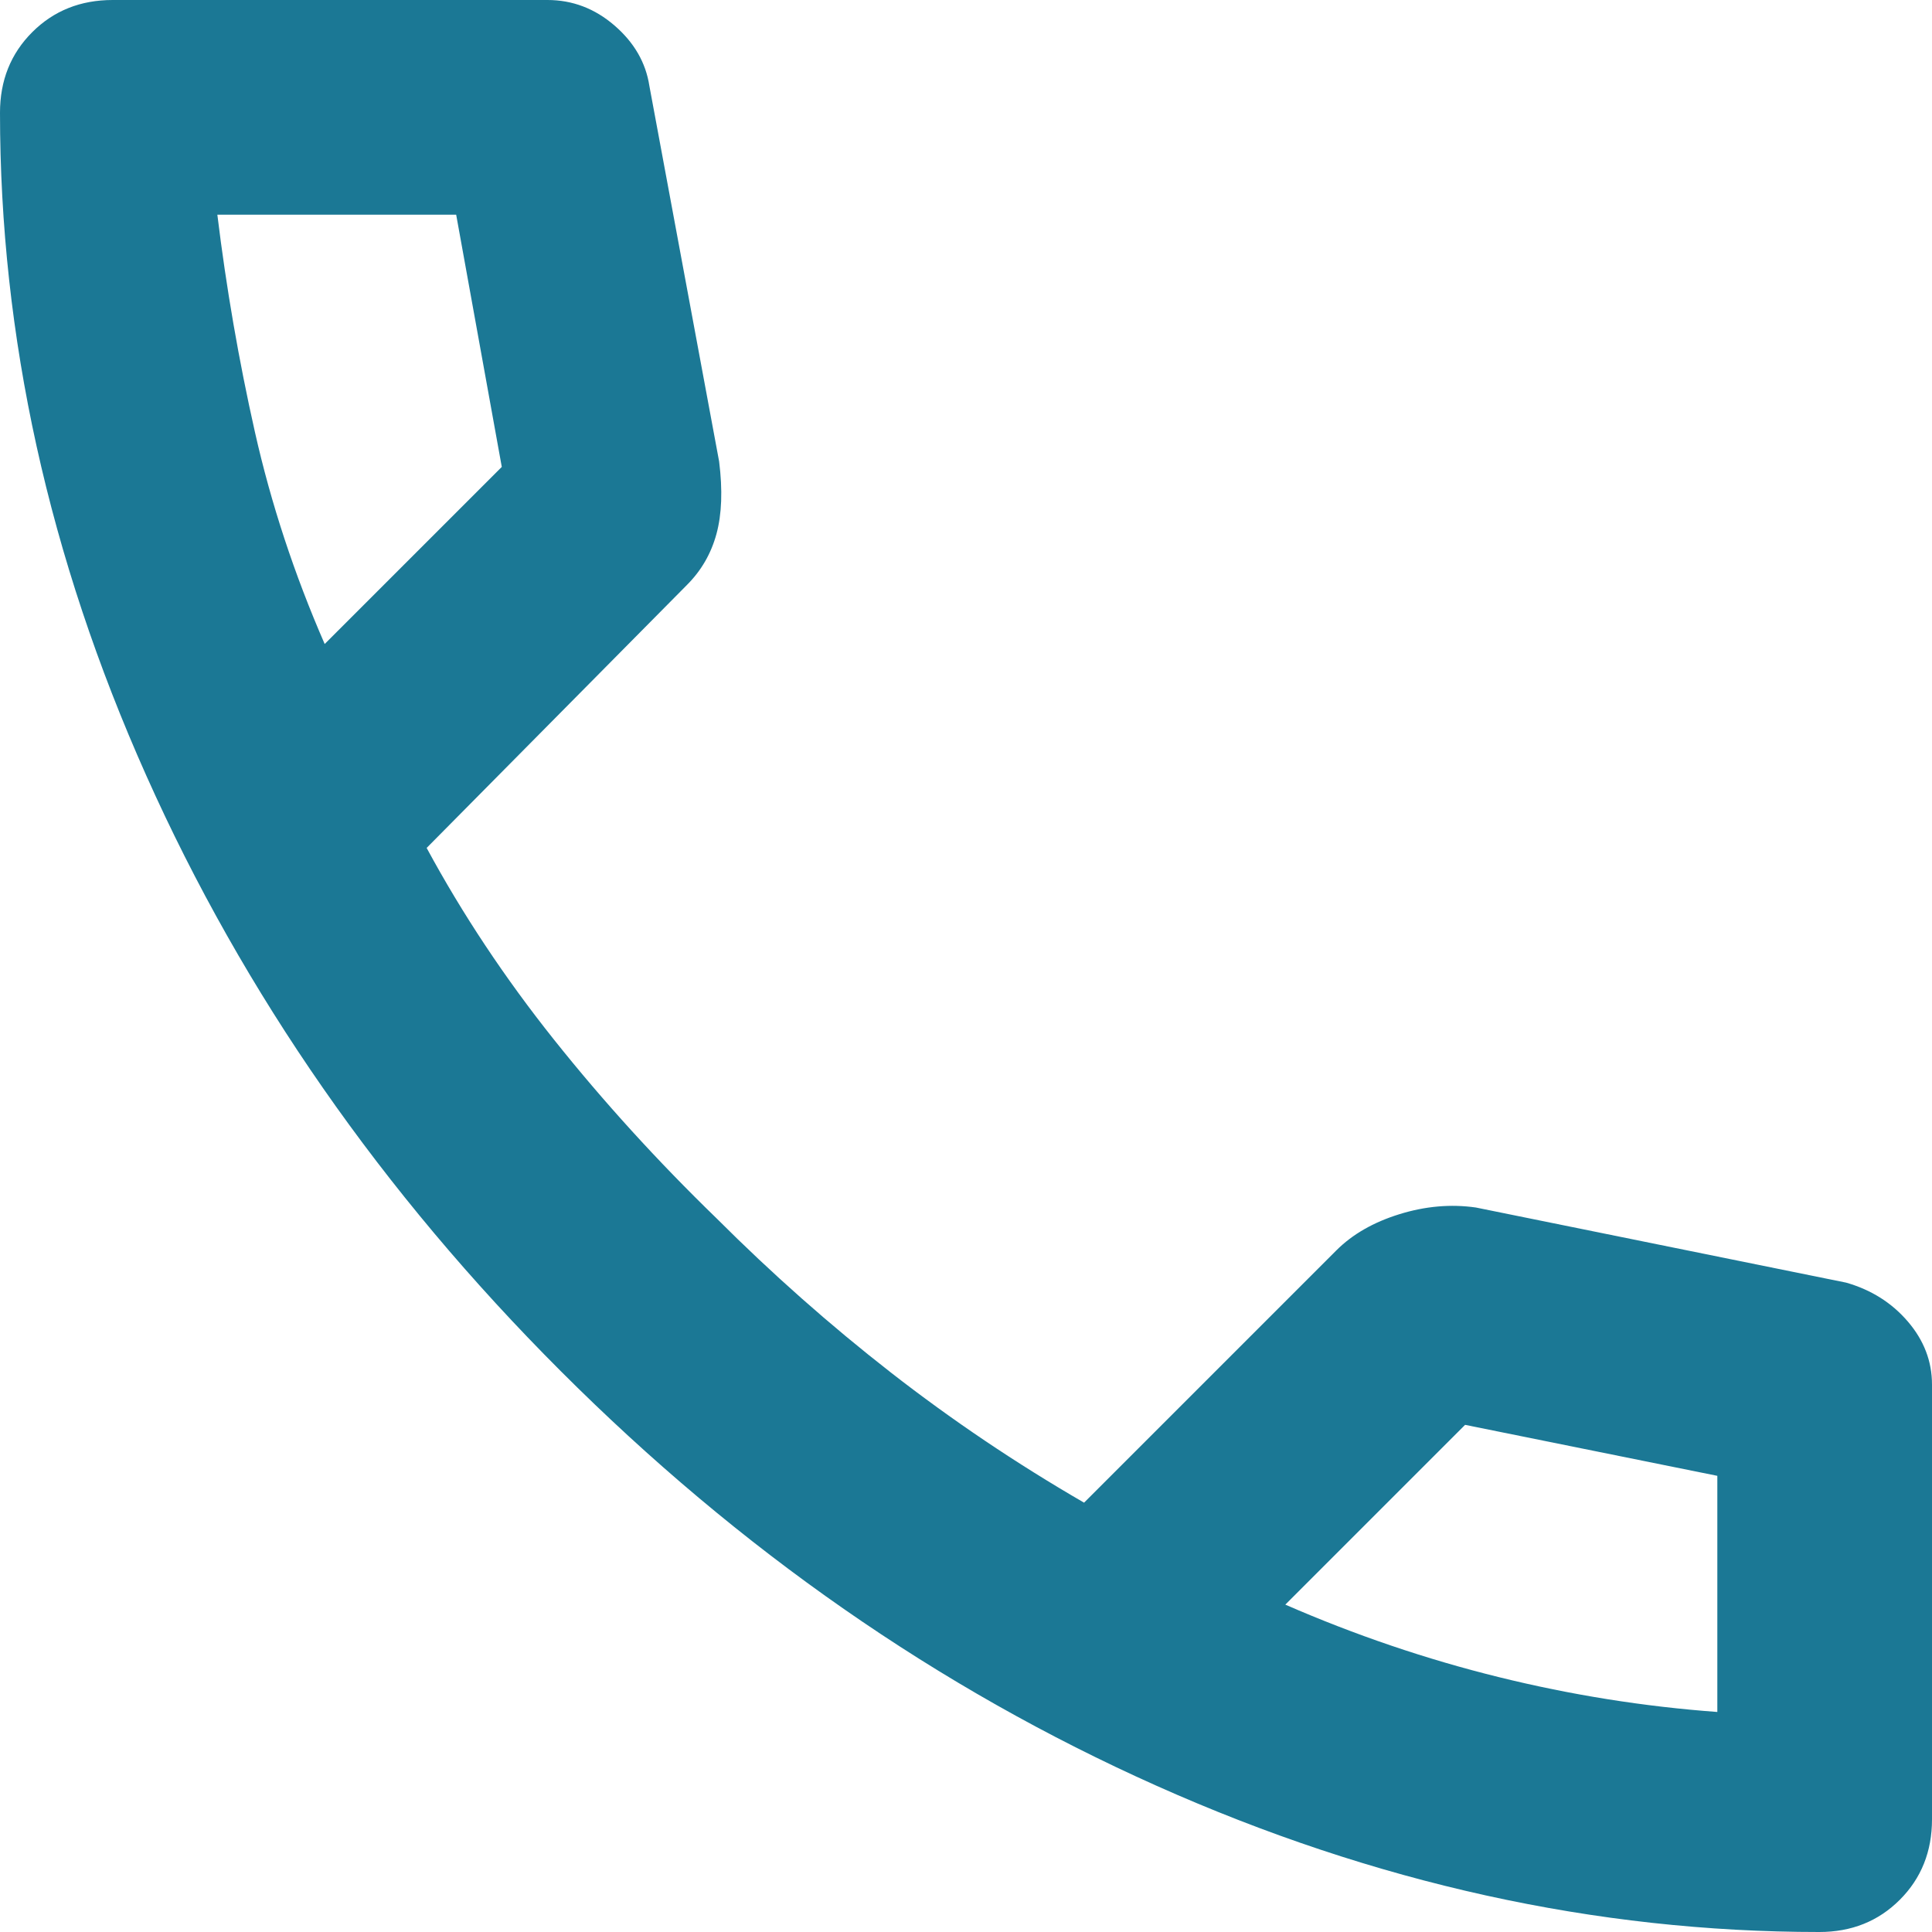
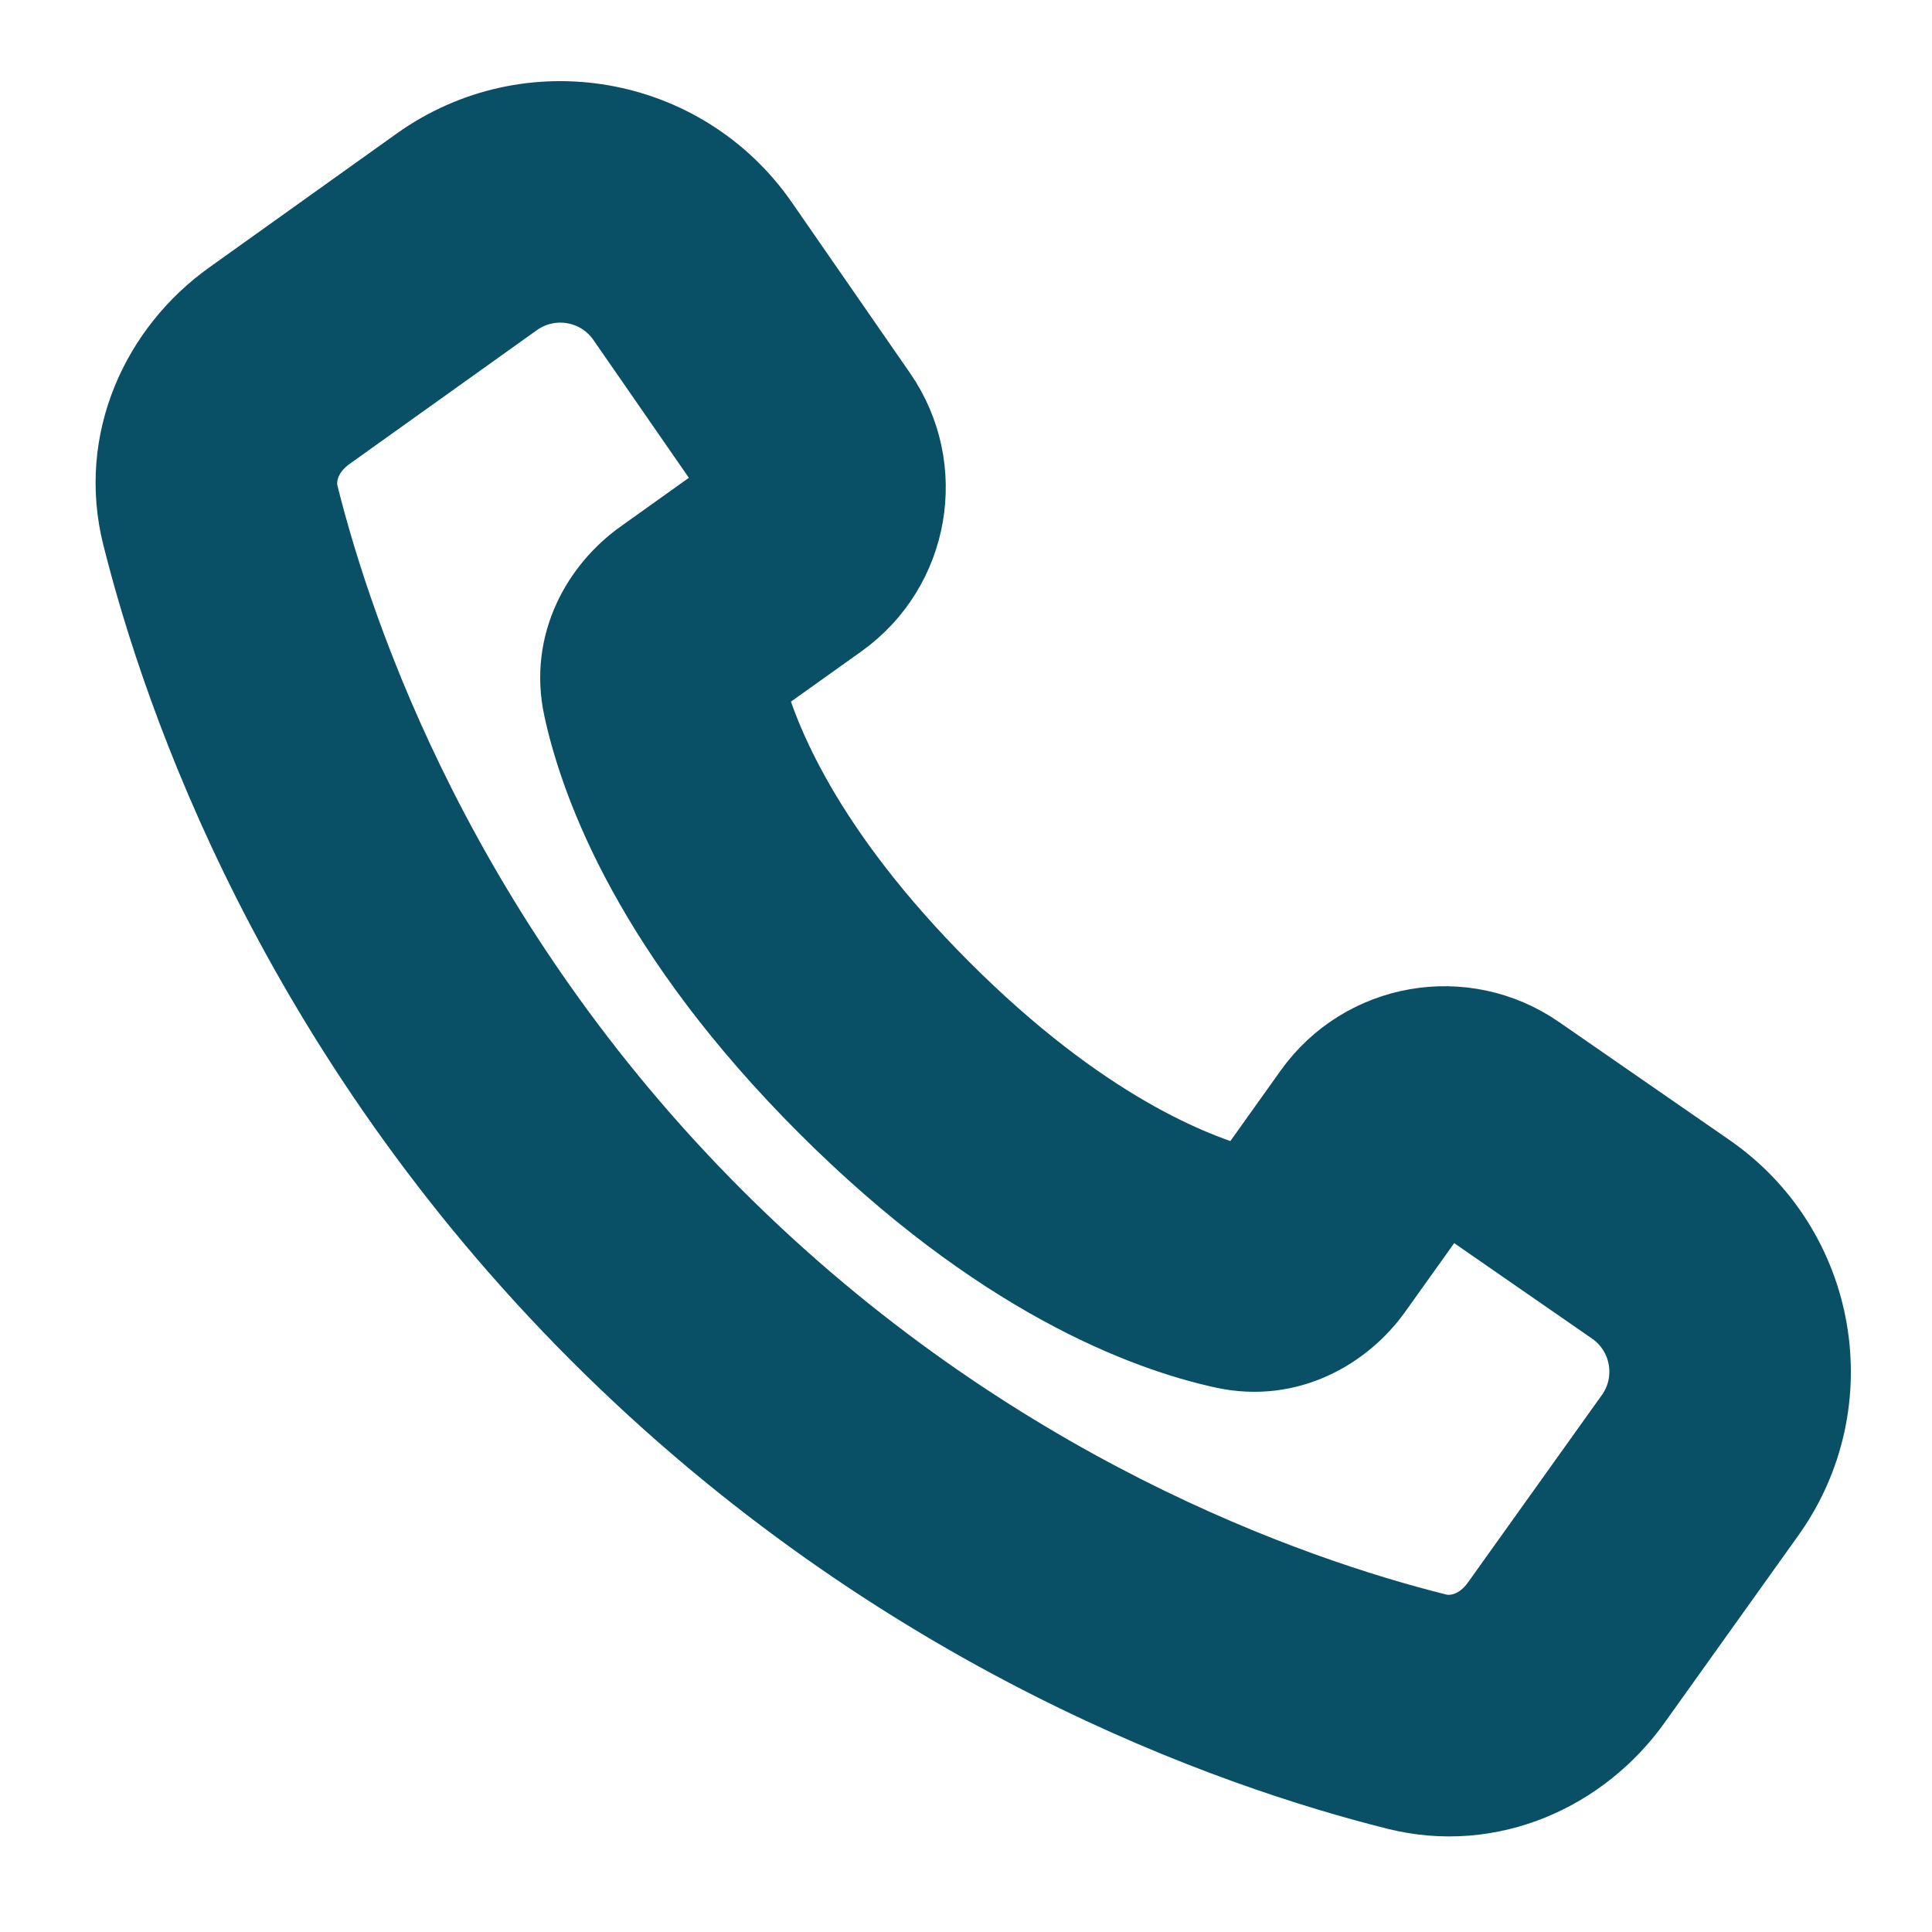
- <svg xmlns="http://www.w3.org/2000/svg" width="2000" zoomAndPan="magnify" viewBox="0 0 1500 1500" height="2000" preserveAspectRatio="xMidYMid meet" version="1.0">
-   <path fill="#1b7895" d="M 1412.5 1500 C 1238.891 1500 1067.359 1462.148 897.918 1386.457 C 728.473 1310.766 574.305 1203.477 435.418 1064.582 C 296.527 925.691 189.234 771.527 113.543 602.082 C 37.848 432.641 0 261.109 0 87.5 C 0 62.5 8.332 41.668 25 25 C 41.668 8.332 62.5 0 87.5 0 L 425 0 C 444.445 0 461.805 6.598 477.082 19.793 C 492.359 32.984 501.391 48.609 504.168 66.668 L 558.332 358.332 C 561.109 380.555 560.418 399.305 556.25 414.582 C 552.082 429.859 544.445 443.055 533.332 454.168 L 331.25 658.332 C 359.027 709.723 392.016 759.375 430.207 807.293 C 468.402 855.207 510.418 901.391 556.25 945.832 C 599.305 988.891 644.445 1028.816 691.668 1065.625 C 738.891 1102.434 788.891 1136.109 841.668 1166.668 L 1037.5 970.832 C 1050 958.332 1066.316 948.957 1086.457 942.707 C 1106.602 936.457 1126.391 934.727 1145.832 937.5 L 1433.332 995.832 C 1452.773 1001.391 1468.75 1011.457 1481.25 1026.043 C 1493.75 1040.625 1500 1056.941 1500 1075 L 1500 1412.5 C 1500 1437.5 1491.668 1458.332 1475 1475 C 1458.332 1491.668 1437.5 1500 1412.5 1500 Z M 252.082 500 L 389.582 362.5 L 354.168 166.668 L 168.75 166.668 C 175.695 223.609 185.418 279.859 197.918 335.418 C 210.418 390.973 228.473 445.832 252.082 500 Z M 997.918 1245.832 C 1052.082 1269.441 1107.293 1288.191 1163.543 1302.082 C 1219.793 1315.977 1276.391 1325 1333.332 1329.168 L 1333.332 1145.832 L 1137.5 1106.25 Z M 997.918 1245.832 " fill-opacity="1" fill-rule="nonzero" />
+ <svg xmlns="http://www.w3.org/2000/svg" width="800px" height="800px" viewBox="0 0 24 24" fill="none" stroke="#094F65">
+   <g id="SVGRepo_bgCarrier" stroke-width="0" />
+   <g id="SVGRepo_tracerCarrier" stroke-linecap="round" stroke-linejoin="round" />
+   <g id="SVGRepo_iconCarrier">
+     <path fill-rule="evenodd" clip-rule="evenodd" d="M17.355 22.232C15.334 21.726 11.199 20.299 7.45 16.55C3.701 12.801 2.274 8.666 1.768 6.646C1.477 5.485 2.001 4.364 2.889 3.73L5.217 2.067C6.579 1.094 8.474 1.424 9.427 2.801L10.893 4.918C11.515 5.816 11.301 7.048 10.411 7.684L9.242 8.518C9.419 9.195 9.969 10.585 11.692 12.308C13.415 14.031 14.805 14.581 15.482 14.758L16.316 13.589C16.952 12.699 18.183 12.485 19.082 13.107L21.2 14.573C22.576 15.526 22.906 17.421 21.933 18.783L20.27 21.111C19.636 21.999 18.515 22.523 17.355 22.232ZM8.864 15.136C12.273 18.545 16.036 19.84 17.84 20.292C18.104 20.358 18.423 20.256 18.642 19.949L20.306 17.62C20.63 17.166 20.52 16.535 20.061 16.217L17.944 14.751L17.048 16.006C16.682 16.518 16.005 16.92 15.216 16.75C14.232 16.538 12.413 15.857 10.278 13.722C8.143 11.587 7.462 9.768 7.25 8.784C7.08 7.995 7.482 7.318 7.994 6.952L9.249 6.056L7.783 3.939C7.465 3.48 6.834 3.37 6.379 3.694L4.051 5.357C3.744 5.577 3.642 5.896 3.708 6.159C4.16 7.964 5.455 11.727 8.864 15.136Z" fill="#094F65" />
+   </g>
</svg>
